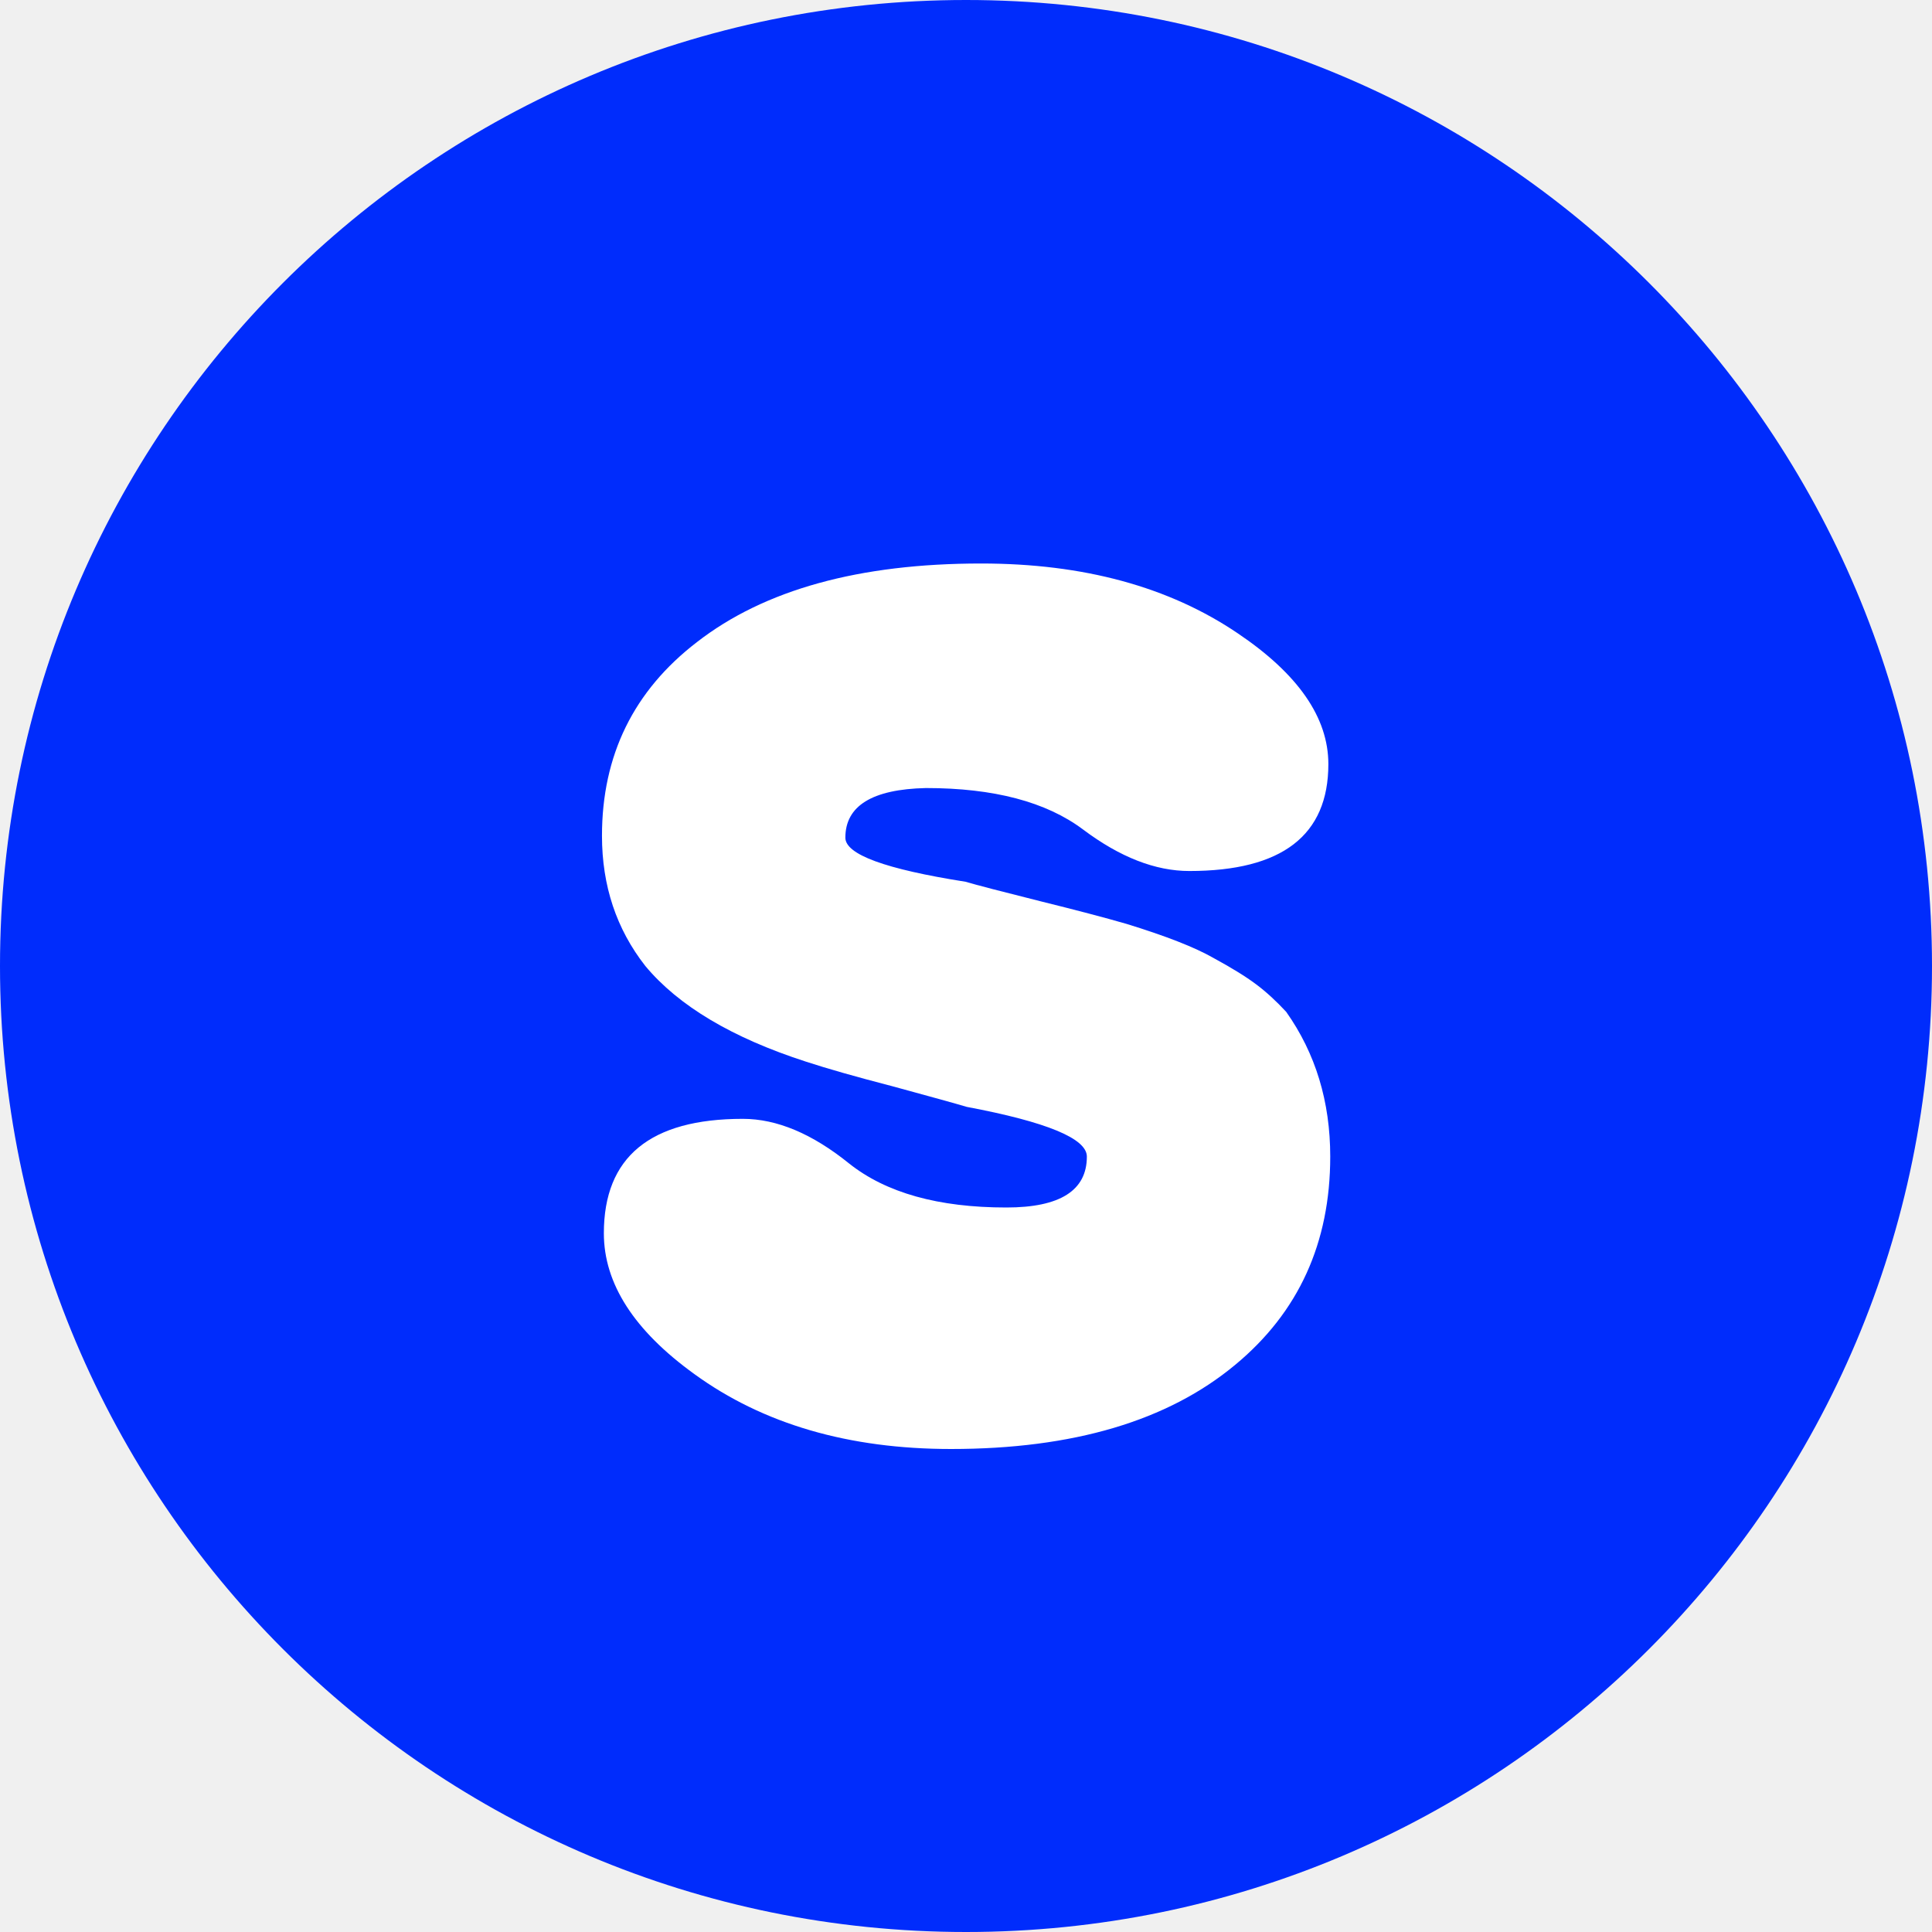
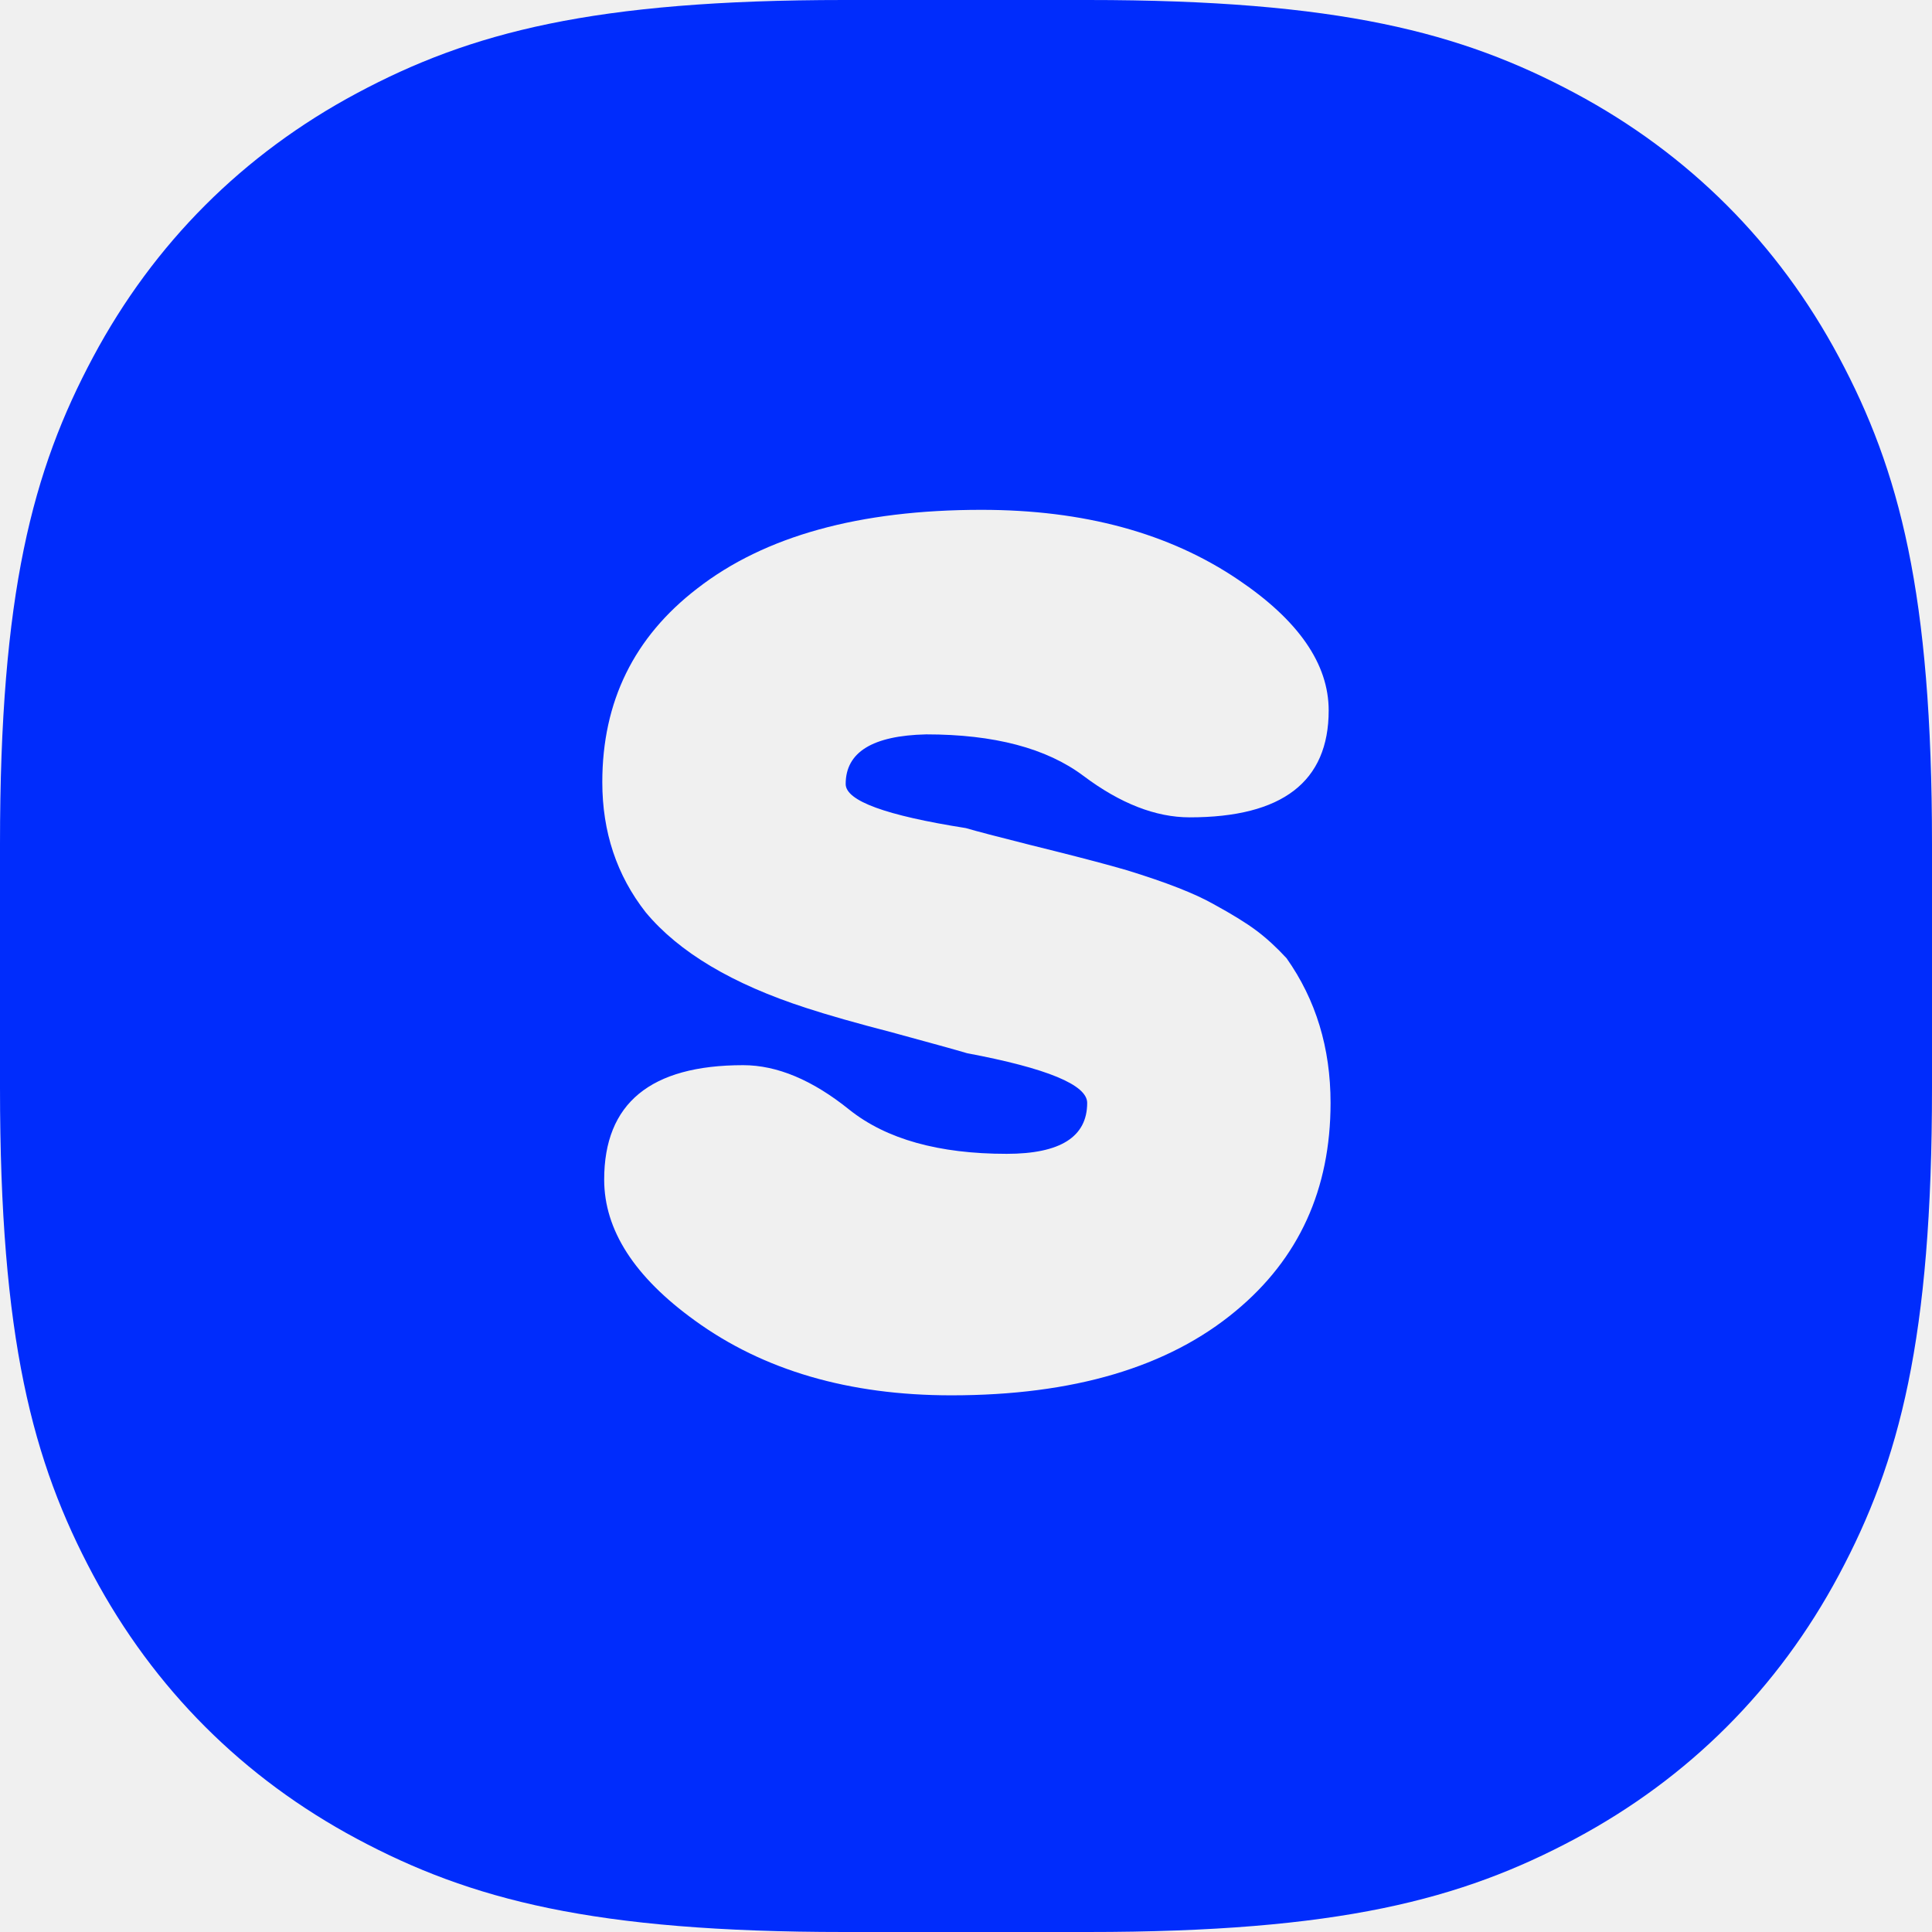
- <svg xmlns="http://www.w3.org/2000/svg" width="36" height="36" viewBox="0 0 36 36" fill="none">
-   <circle cx="18" cy="18" r="18" fill="#002CFC" />
-   <path d="M22.607 17.848C22.951 18.035 23.217 18.199 23.404 18.34C23.592 18.48 23.779 18.652 23.967 18.855C24.514 19.629 24.787 20.527 24.787 21.551C24.787 23.16 24.197 24.453 23.018 25.43C21.76 26.477 19.994 27 17.721 27C15.815 27 14.221 26.535 12.94 25.605C11.815 24.793 11.252 23.918 11.252 22.98C11.252 21.559 12.115 20.848 13.842 20.848C14.475 20.848 15.135 21.125 15.822 21.68C16.51 22.227 17.486 22.5 18.752 22.5C19.752 22.5 20.252 22.184 20.252 21.551C20.252 21.215 19.506 20.906 18.014 20.625C17.803 20.562 17.338 20.434 16.619 20.238C15.955 20.066 15.42 19.914 15.014 19.781C13.639 19.336 12.643 18.742 12.025 18C11.486 17.312 11.217 16.504 11.217 15.574C11.217 14.074 11.807 12.871 12.986 11.965C14.244 10.988 16.01 10.5 18.283 10.5C20.189 10.5 21.783 10.934 23.064 11.801C24.189 12.559 24.752 13.371 24.752 14.238C24.752 15.566 23.889 16.23 22.162 16.23C21.529 16.23 20.869 15.973 20.182 15.457C19.494 14.941 18.518 14.684 17.252 14.684C16.252 14.707 15.752 15.016 15.752 15.609C15.752 15.922 16.498 16.195 17.99 16.43C18.201 16.492 18.666 16.613 19.385 16.793C20.049 16.957 20.584 17.098 20.99 17.215C21.725 17.441 22.264 17.652 22.607 17.848Z" fill="white" />
+ <svg xmlns="http://www.w3.org/2000/svg" width="36px" height="36px" viewBox="0 0 36 36" version="1.1">
+   <g id="Website" stroke="none" stroke-width="1" fill="none" fill-rule="evenodd">
+     <g id="Homepage-Detail" transform="translate(-172, -1255)" fill="#002CFC">
+       <g id="Group-9" transform="translate(132, 594)">
+         <g id="Safareig" transform="translate(0, 627)">
+           <g id="Group-12" transform="translate(40, 34)">
+             <path d="M20.27,5.01505304e-16 C24.943,-3.56846303e-16 27.231,0.603 29.349,1.736 C31.468,2.869 33.131,4.532 34.264,6.651 C35.397,8.769 36,11.057 36,15.73 L36,20.27 C36,24.943 35.397,27.231 34.264,29.349 C33.131,31.468 31.468,33.131 29.349,34.264 C27.231,35.397 24.943,36 20.27,36 L15.73,36 C11.057,36 8.769,35.397 6.651,34.264 C4.532,33.131 2.869,31.468 1.736,29.349 C0.603,27.231 2.37897535e-16,24.943 -3.34336869e-16,20.27 L3.34336869e-16,15.73 C-2.37897535e-16,11.057 0.603,8.769 1.736,6.651 C2.869,4.532 4.532,2.869 6.651,1.736 C8.769,0.603 11.057,3.56846303e-16 15.73,-5.01505304e-16 L20.27,5.01505304e-16 Z M18.289,9.5 C16.016,9.5 14.25,9.988 12.993,10.965 C11.813,11.871 11.223,13.074 11.223,14.574 C11.223,15.504 11.493,16.312 12.032,17 C12.649,17.742 13.645,18.336 15.02,18.781 C15.426,18.914 15.961,19.066 16.625,19.238 C17.344,19.434 17.809,19.562 18.02,19.625 C19.512,19.906 20.258,20.215 20.258,20.551 C20.258,21.184 19.758,21.5 18.758,21.5 C17.493,21.5 16.516,21.227 15.829,20.68 C15.141,20.125 14.481,19.848 13.848,19.848 C12.121,19.848 11.258,20.559 11.258,21.98 C11.258,22.918 11.821,23.793 12.946,24.605 C14.227,25.535 15.821,26 17.727,26 C20,26 21.766,25.477 23.024,24.43 C24.204,23.453 24.793,22.16 24.793,20.551 C24.793,19.527 24.52,18.629 23.973,17.855 C23.786,17.652 23.598,17.48 23.411,17.34 C23.223,17.199 22.957,17.035 22.614,16.848 C22.27,16.652 21.731,16.441 20.996,16.215 C20.648,16.114 20.205,15.997 19.668,15.862 L19.183,15.741 C18.582,15.59 18.186,15.486 17.996,15.43 C16.504,15.195 15.758,14.922 15.758,14.609 C15.758,14.016 16.258,13.707 17.258,13.684 C18.524,13.684 19.5,13.941 20.188,14.457 C20.875,14.973 21.536,15.23 22.168,15.23 C23.895,15.23 24.758,14.566 24.758,13.238 C24.758,12.371 24.196,11.559 23.071,10.801 C21.789,9.934 20.196,9.5 18.289,9.5 Z" id="share" />
+           </g>
+         </g>
+       </g>
+     </g>
+   </g>
</svg>
